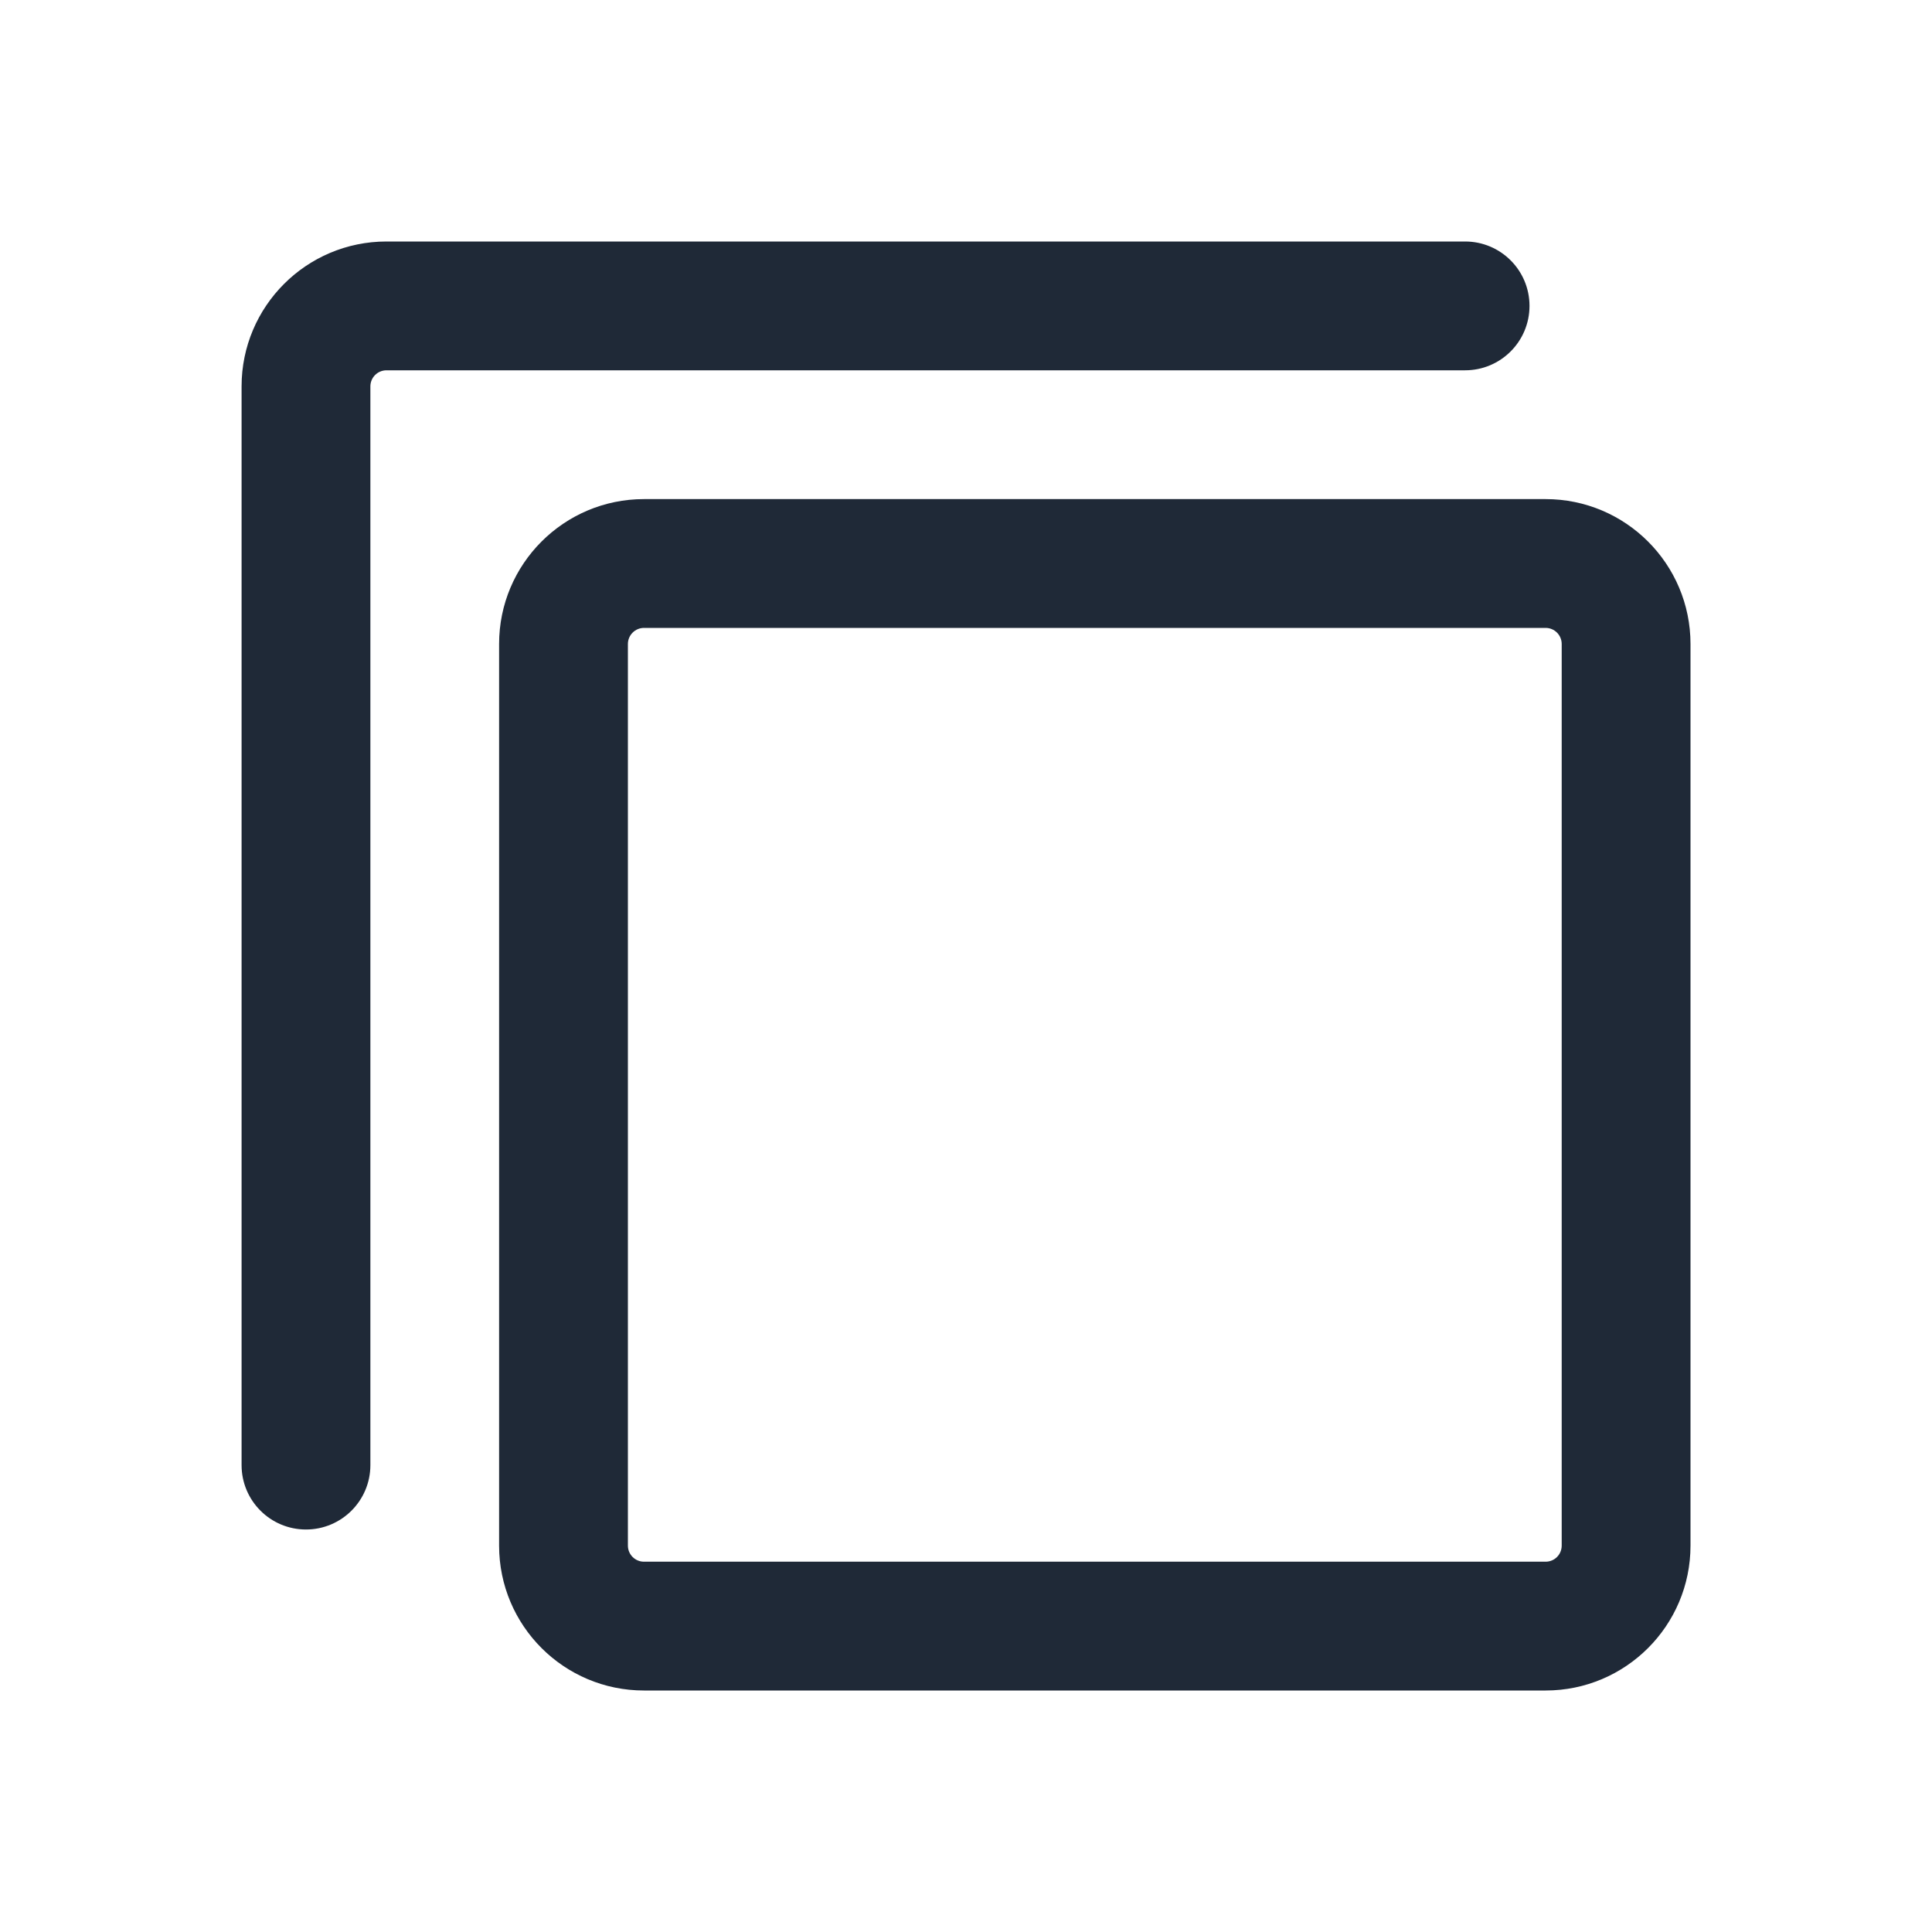
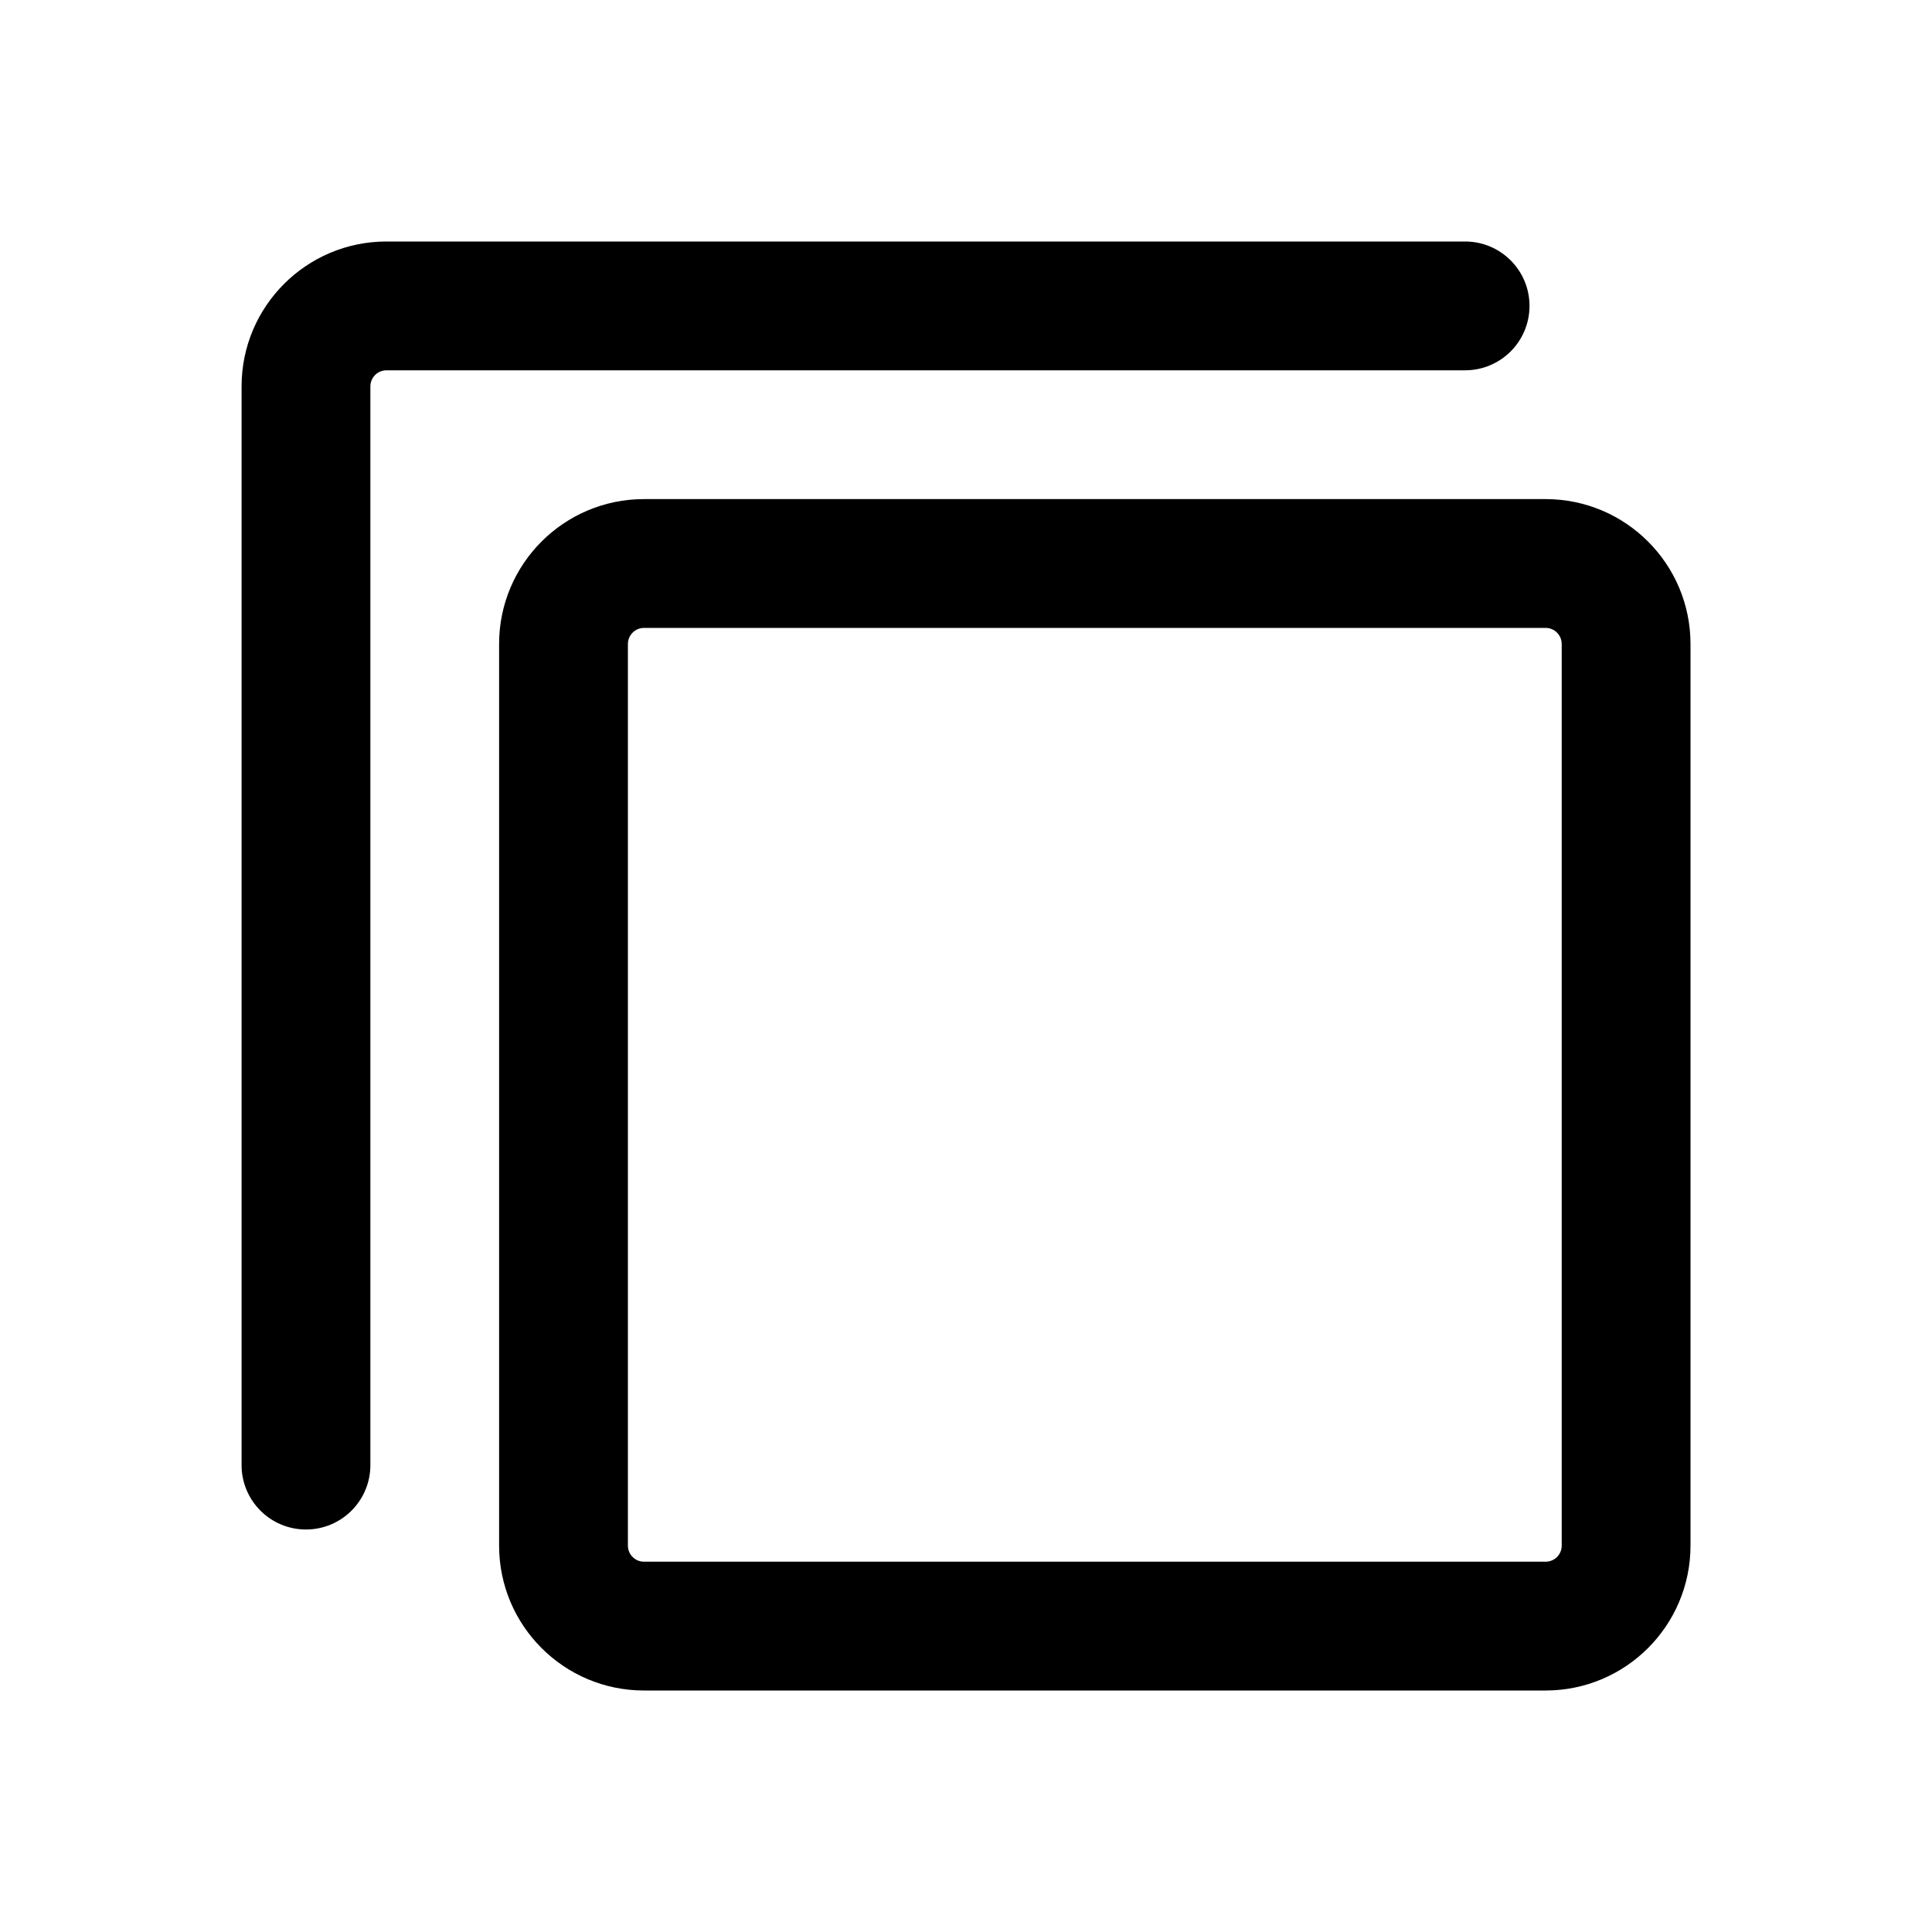
<svg xmlns="http://www.w3.org/2000/svg" width="24" height="24" viewBox="0 0 24 24" fill="none">
-   <path fill-rule="evenodd" clip-rule="evenodd" d="M6.2 8C6.2 7.006 7.006 6.2 8 6.2H19.2C20.194 6.2 21 7.006 21 8V19.2C21 20.194 20.194 21 19.2 21H8C7.006 21 6.2 20.194 6.2 19.2V8ZM8 7.8C7.89 7.8 7.8 7.89 7.8 8V19.2C7.8 19.311 7.89 19.4 8 19.4H19.2C19.311 19.4 19.4 19.311 19.4 19.2V8C19.4 7.89 19.311 7.8 19.2 7.8H8Z" fill="#1F2937" />
-   <path fill-rule="evenodd" clip-rule="evenodd" d="M3.001 4.8C3.001 3.806 3.807 3 4.801 3H18.2C18.642 3 19 3.358 19 3.8C19 4.242 18.642 4.6 18.2 4.6H4.801C4.69 4.6 4.601 4.69 4.601 4.8V18.2C4.601 18.642 4.243 19 3.801 19C3.359 19 3.001 18.642 3.001 18.2V4.8Z" fill="#1F2937" />
+   <path fill-rule="evenodd" clip-rule="evenodd" d="M6.2 8C6.2 7.006 7.006 6.2 8 6.2H19.2C20.194 6.2 21 7.006 21 8V19.2C21 20.194 20.194 21 19.2 21H8C7.006 21 6.2 20.194 6.2 19.2V8ZM8 7.8C7.89 7.8 7.8 7.89 7.8 8V19.2C7.8 19.311 7.89 19.4 8 19.4H19.2C19.311 19.4 19.4 19.311 19.4 19.2V8C19.4 7.89 19.311 7.8 19.2 7.8H8Z" fill="currentColor" />
+   <path fill-rule="evenodd" clip-rule="evenodd" d="M3.001 4.8C3.001 3.806 3.807 3 4.801 3H18.2C18.642 3 19 3.358 19 3.8C19 4.242 18.642 4.6 18.2 4.6H4.801C4.69 4.6 4.601 4.69 4.601 4.8V18.2C4.601 18.642 4.243 19 3.801 19C3.359 19 3.001 18.642 3.001 18.2V4.8Z" fill="currentColor" />
</svg>
